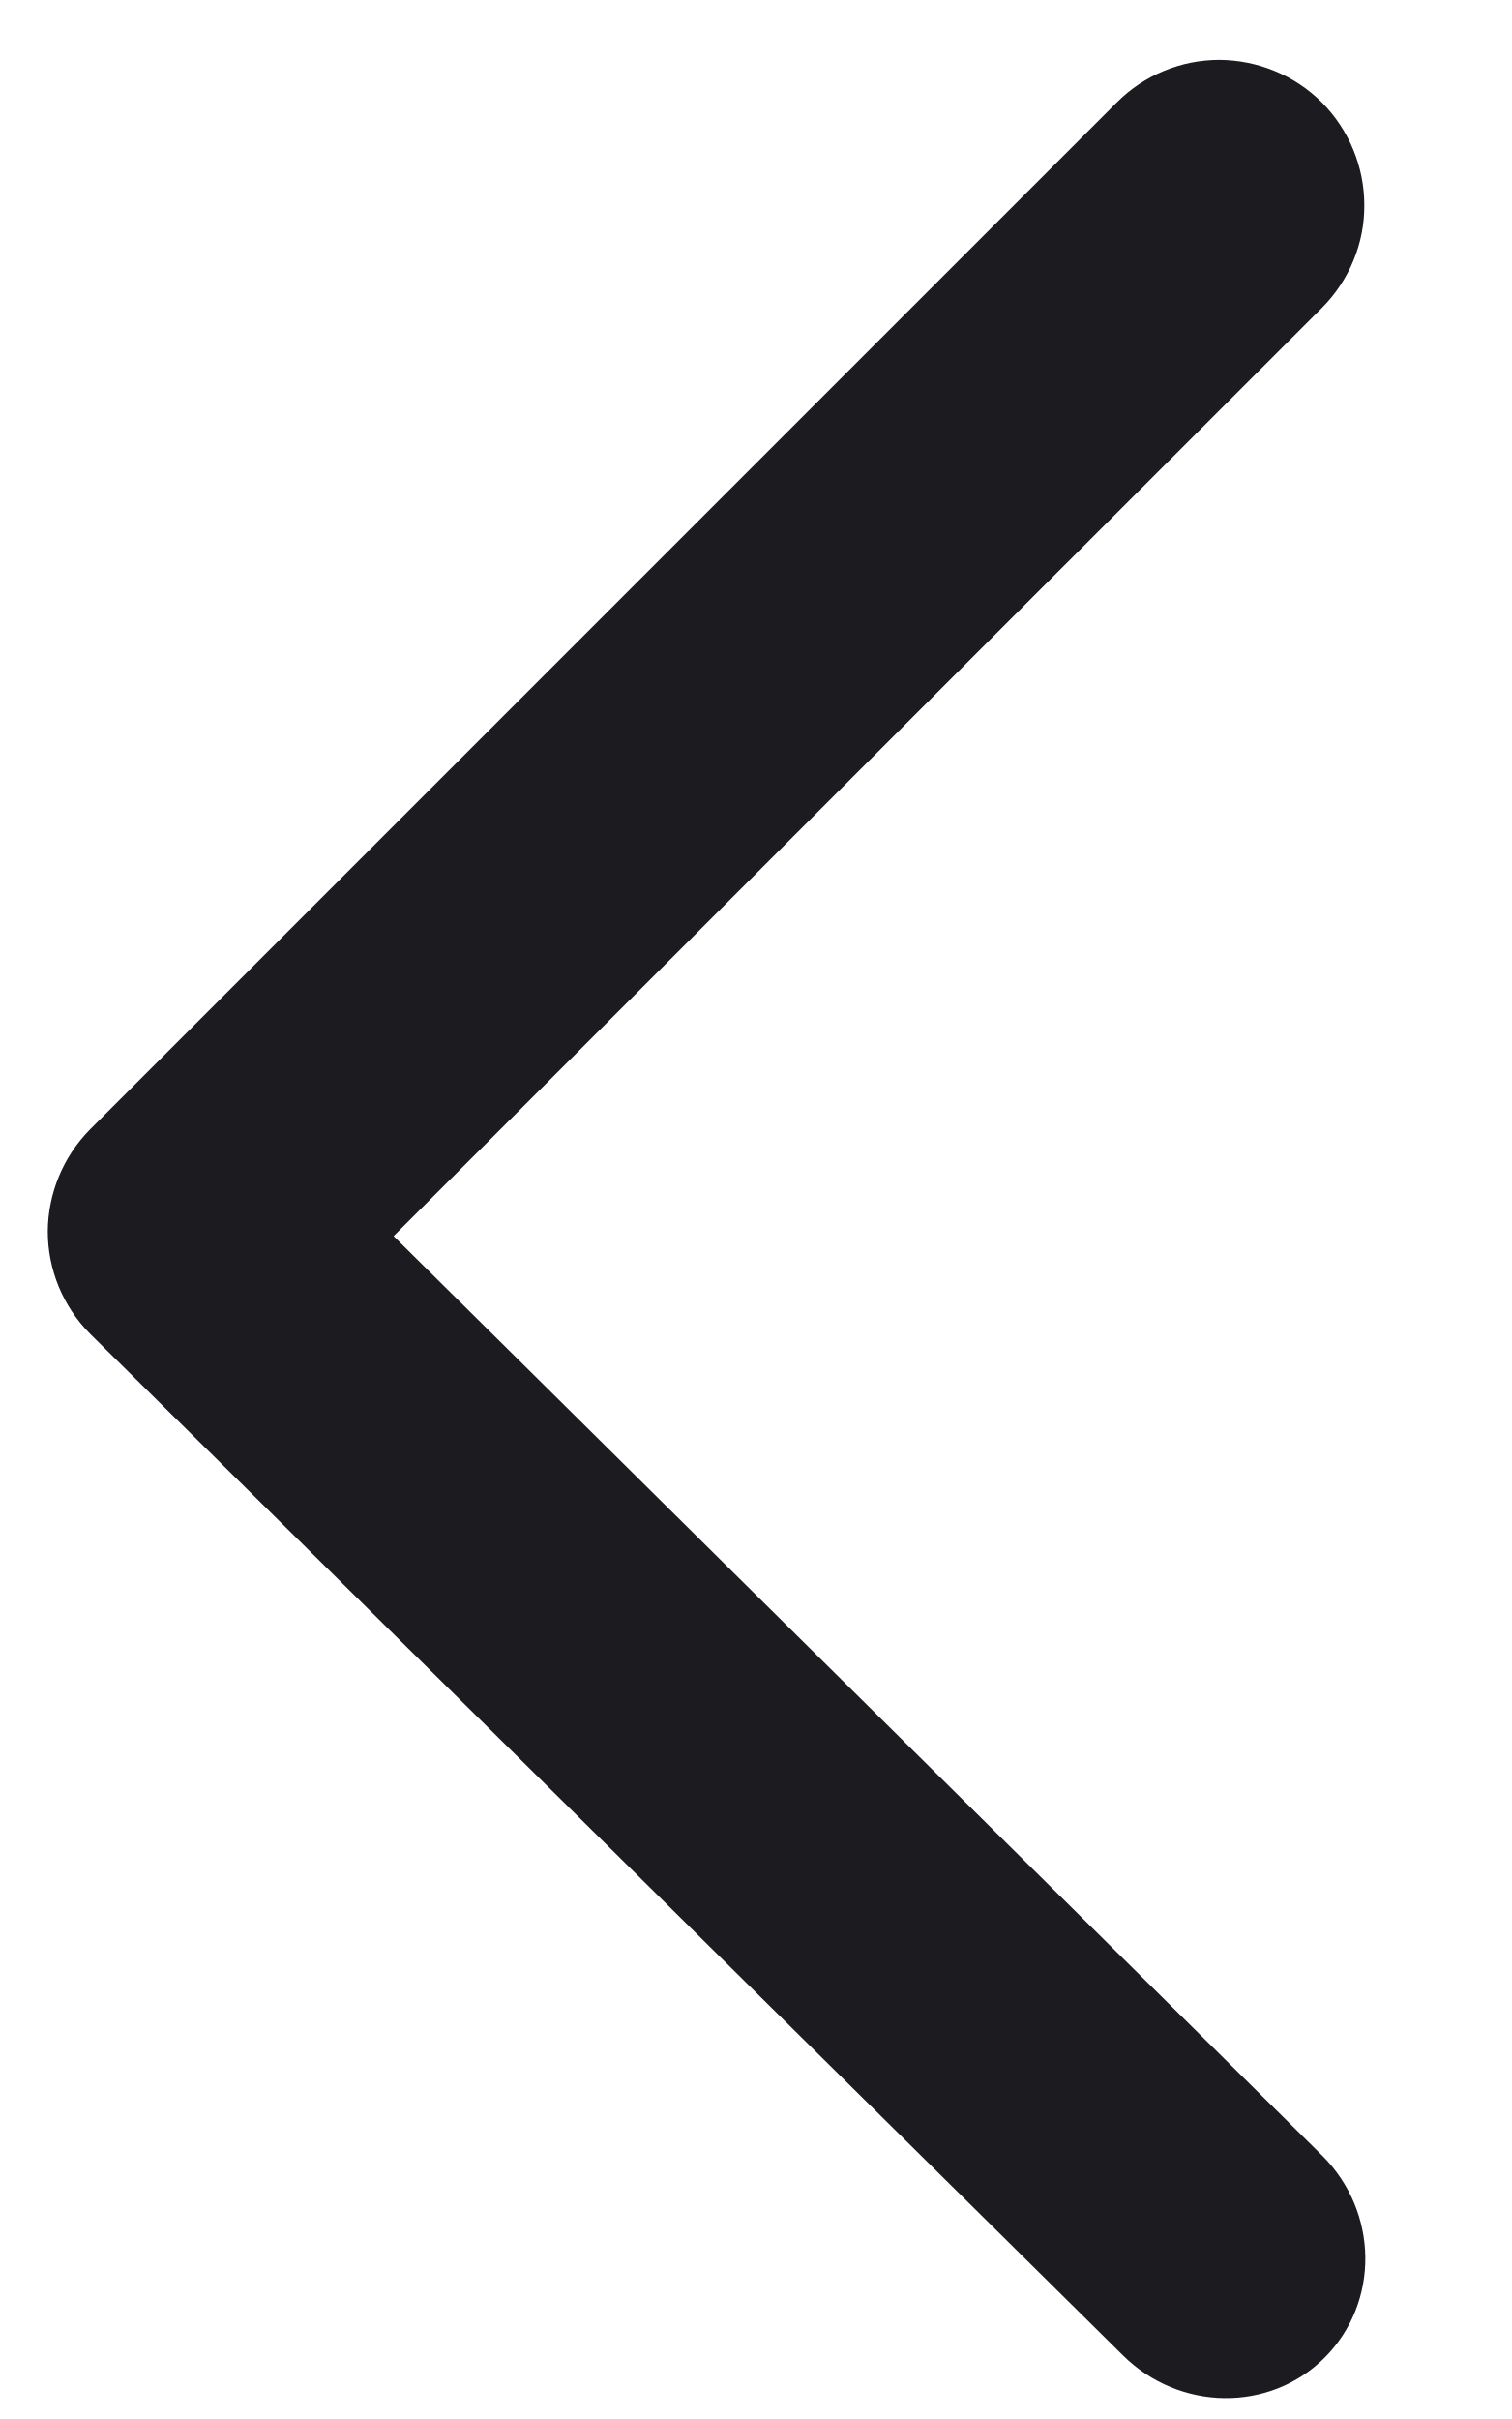
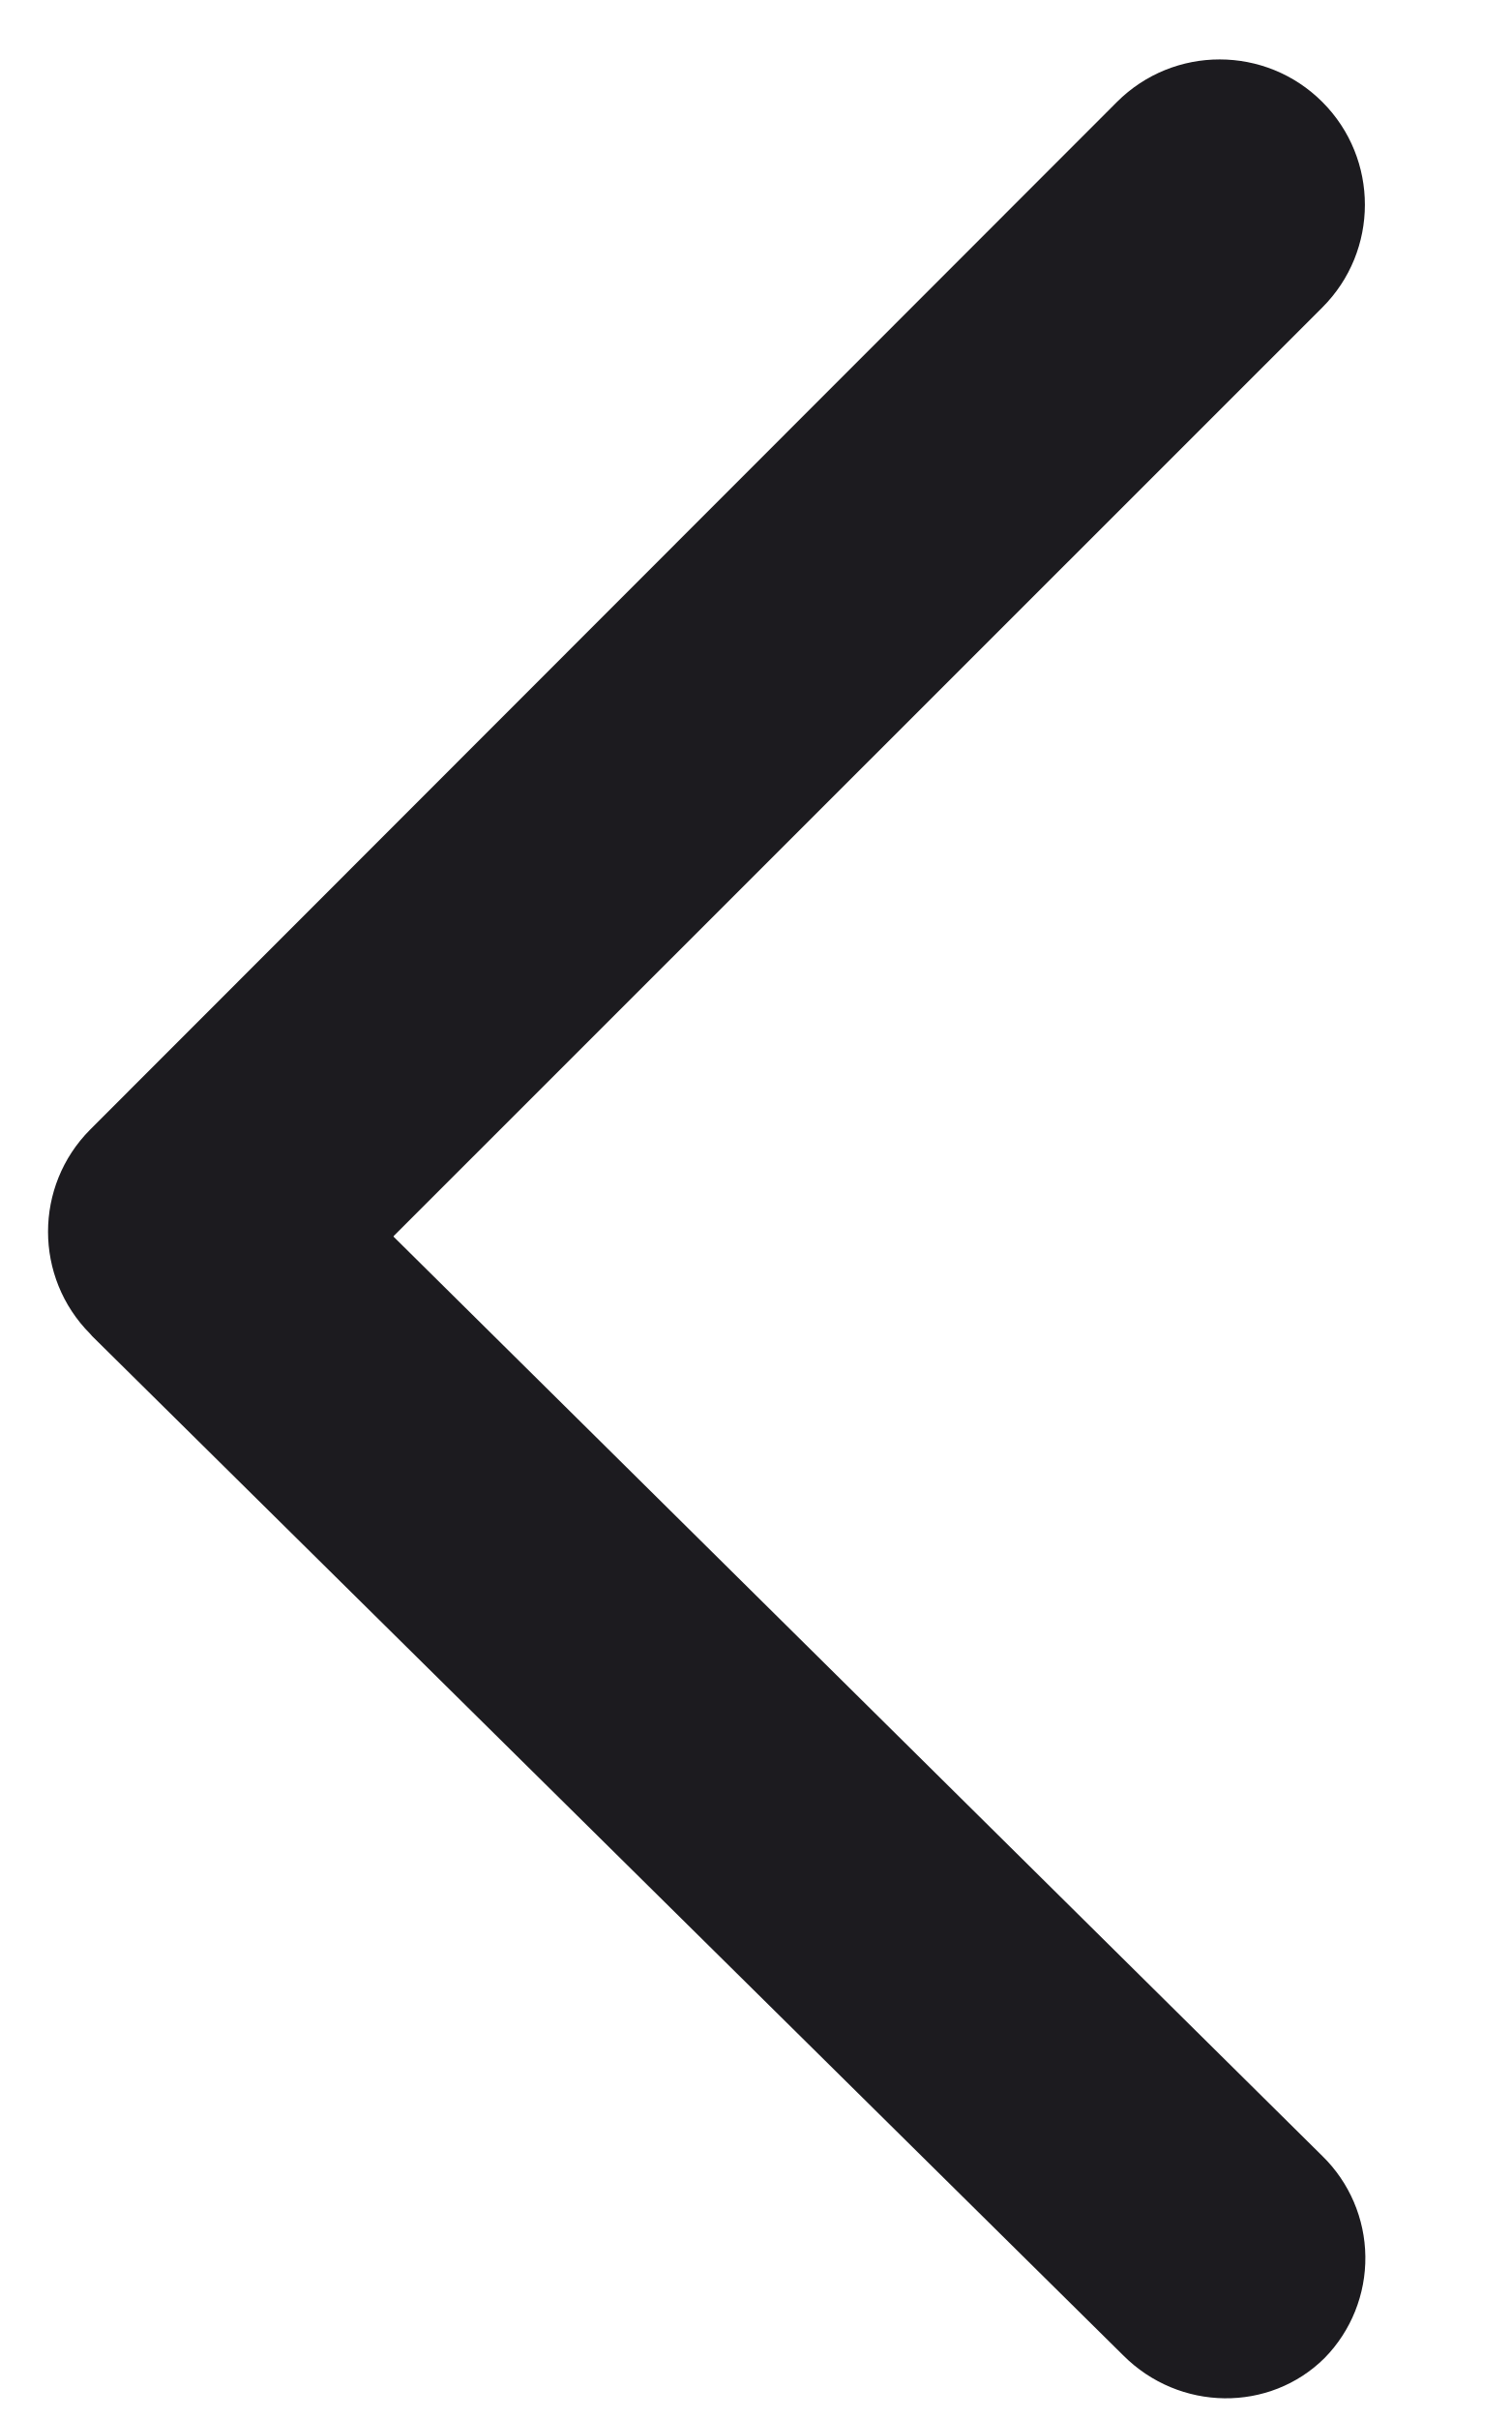
- <svg xmlns="http://www.w3.org/2000/svg" width="5" height="8" viewBox="0 0 5 8" fill="none">
-   <path d="M1.302 4.088L4.374 1.017C4.463 0.927 4.514 0.805 4.513 0.678C4.513 0.551 4.462 0.429 4.373 0.339C4.283 0.249 4.161 0.199 4.034 0.198C3.907 0.198 3.785 0.248 3.695 0.338L0.298 3.735C0.209 3.825 0.159 3.946 0.158 4.072C0.158 4.199 0.208 4.32 0.297 4.41L0.298 4.411C0.3 4.413 0.303 4.416 0.305 4.418L3.714 7.789C3.901 7.975 4.2 7.979 4.382 7.797C4.564 7.614 4.561 7.316 4.374 7.129L1.302 4.088Z" fill="#1C1B1F" />
+ <svg xmlns="http://www.w3.org/2000/svg" width="5" height="8" fill="none">
+   <path fill="#1C1B1F" d="m1.302 4.088 3.072-3.071a.479.479 0 0 0-.679-.68L.298 3.736a.479.479 0 0 0 0 .675.477.477 0 0 0 .007.008l3.41 3.37c.186.187.485.19.667.009a.472.472 0 0 0-.008-.668l-3.072-3.04Z" />
</svg>
